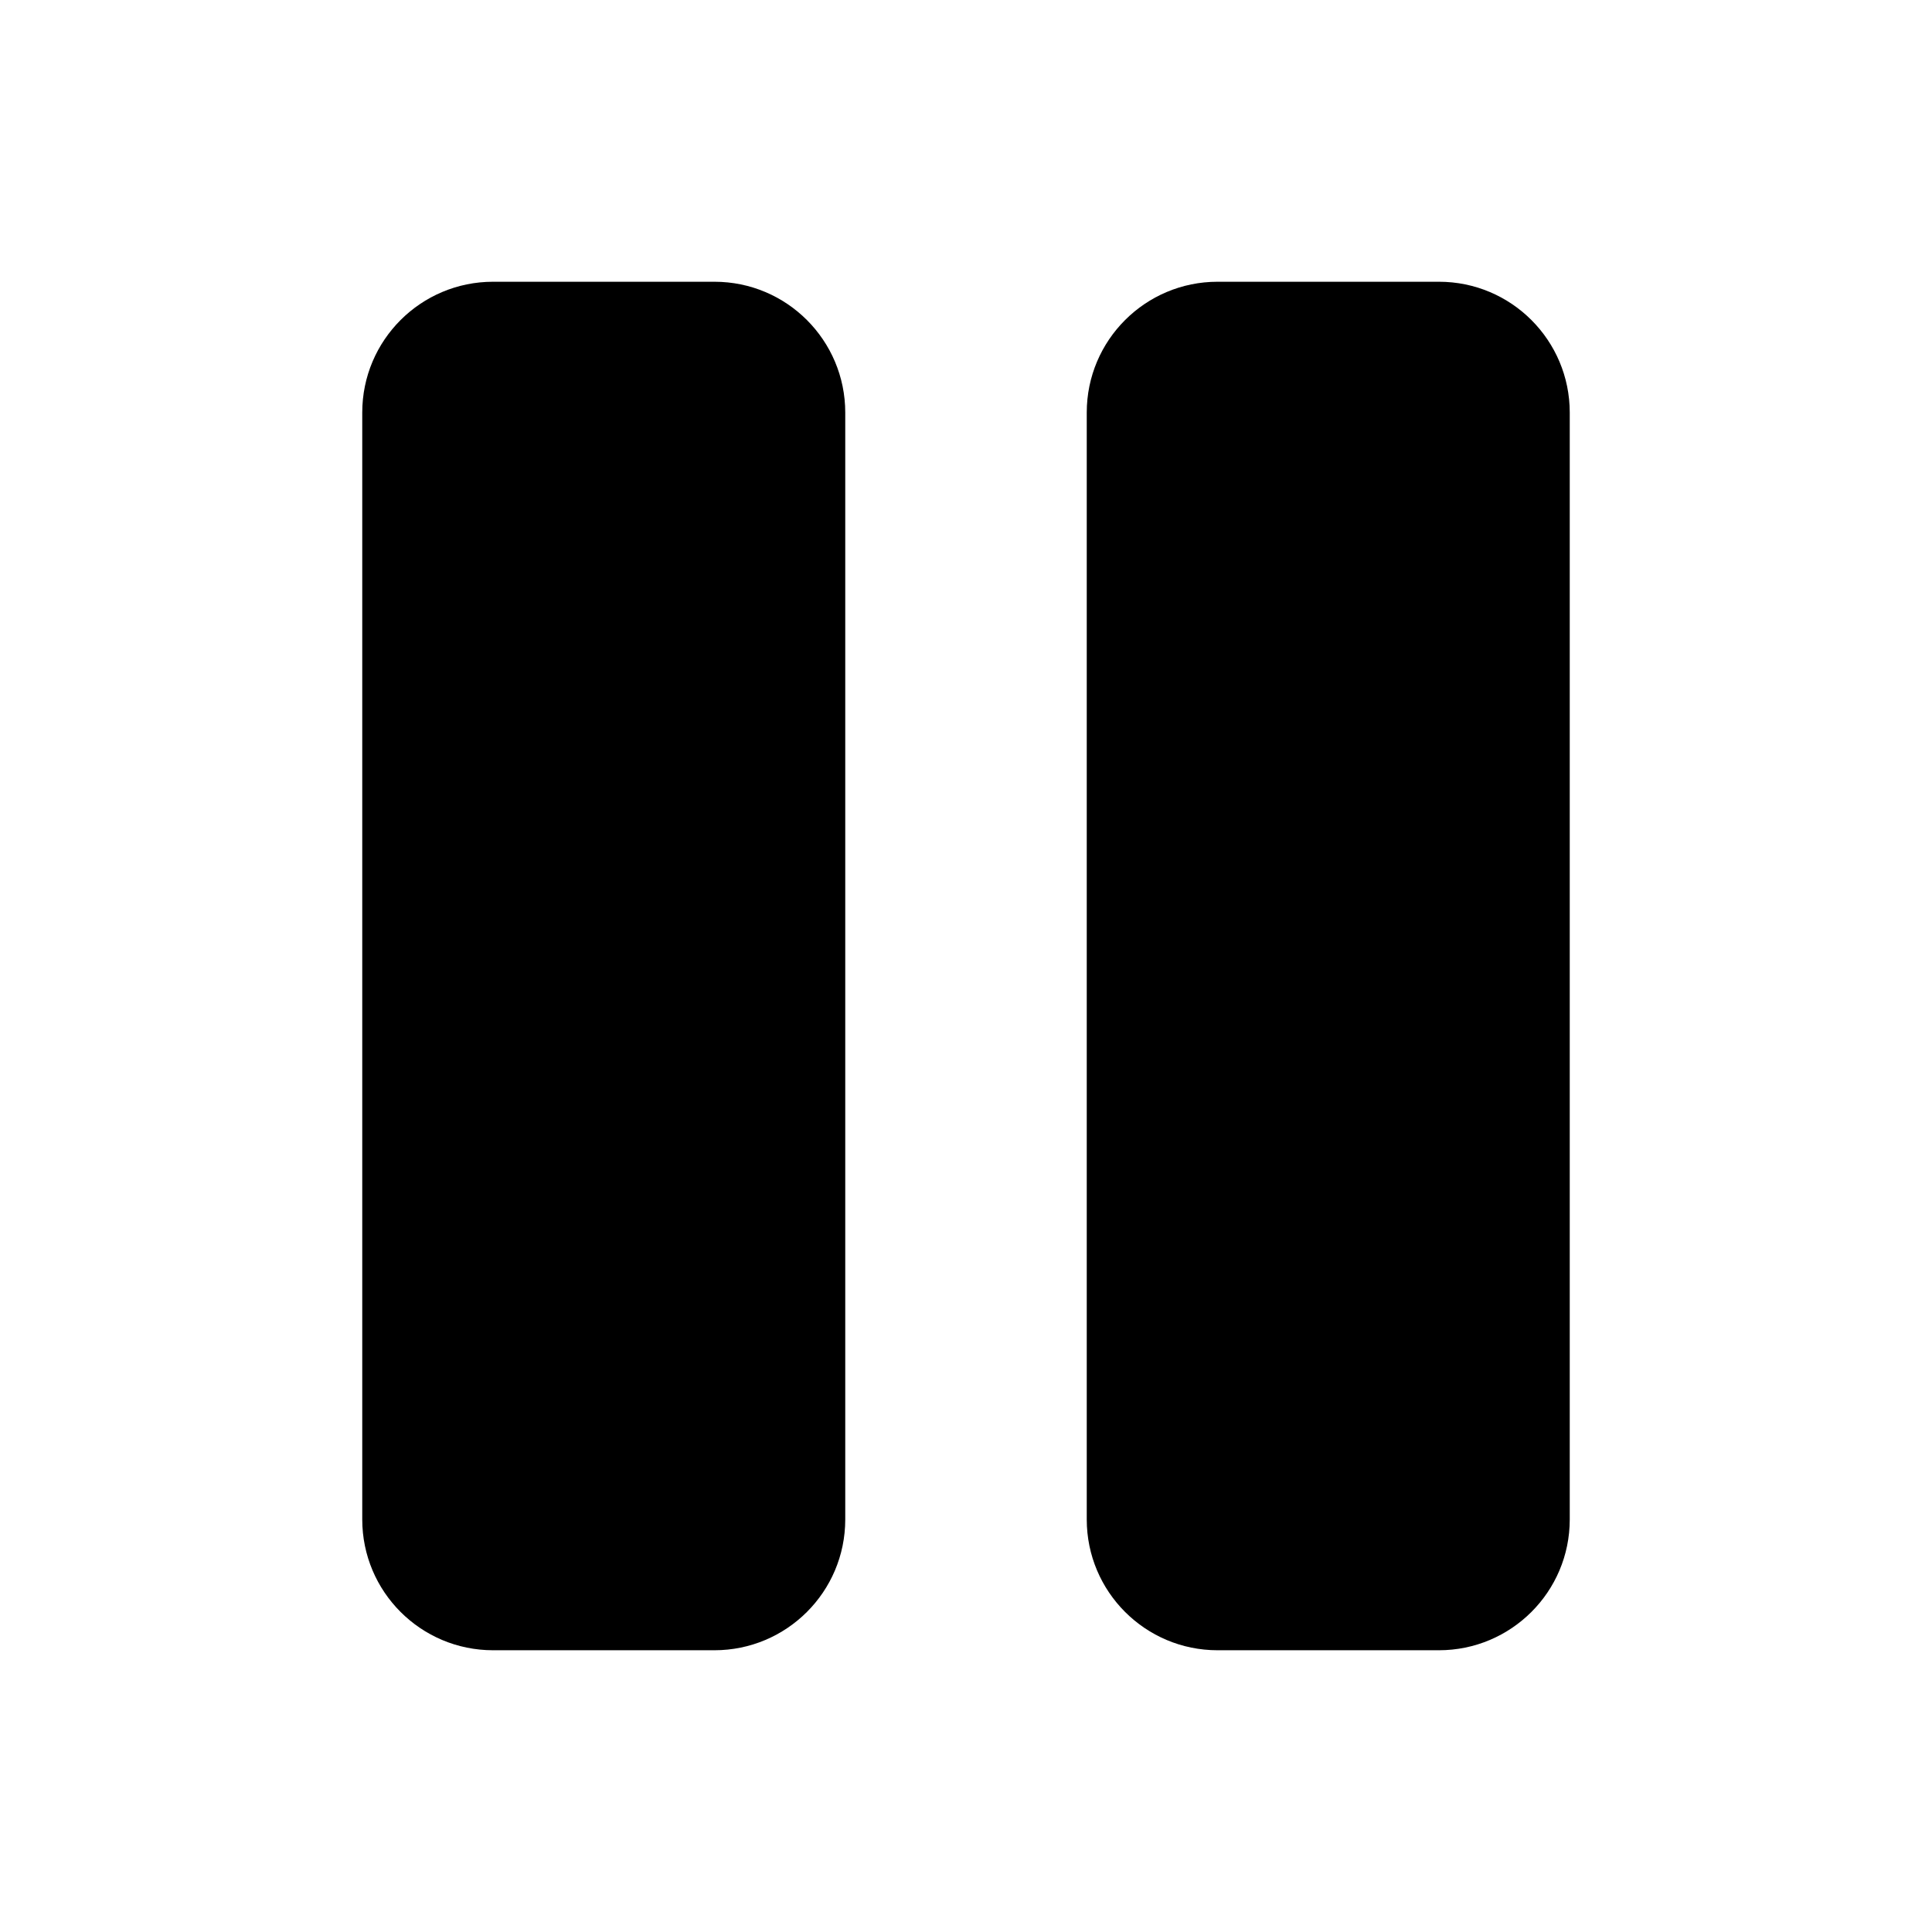
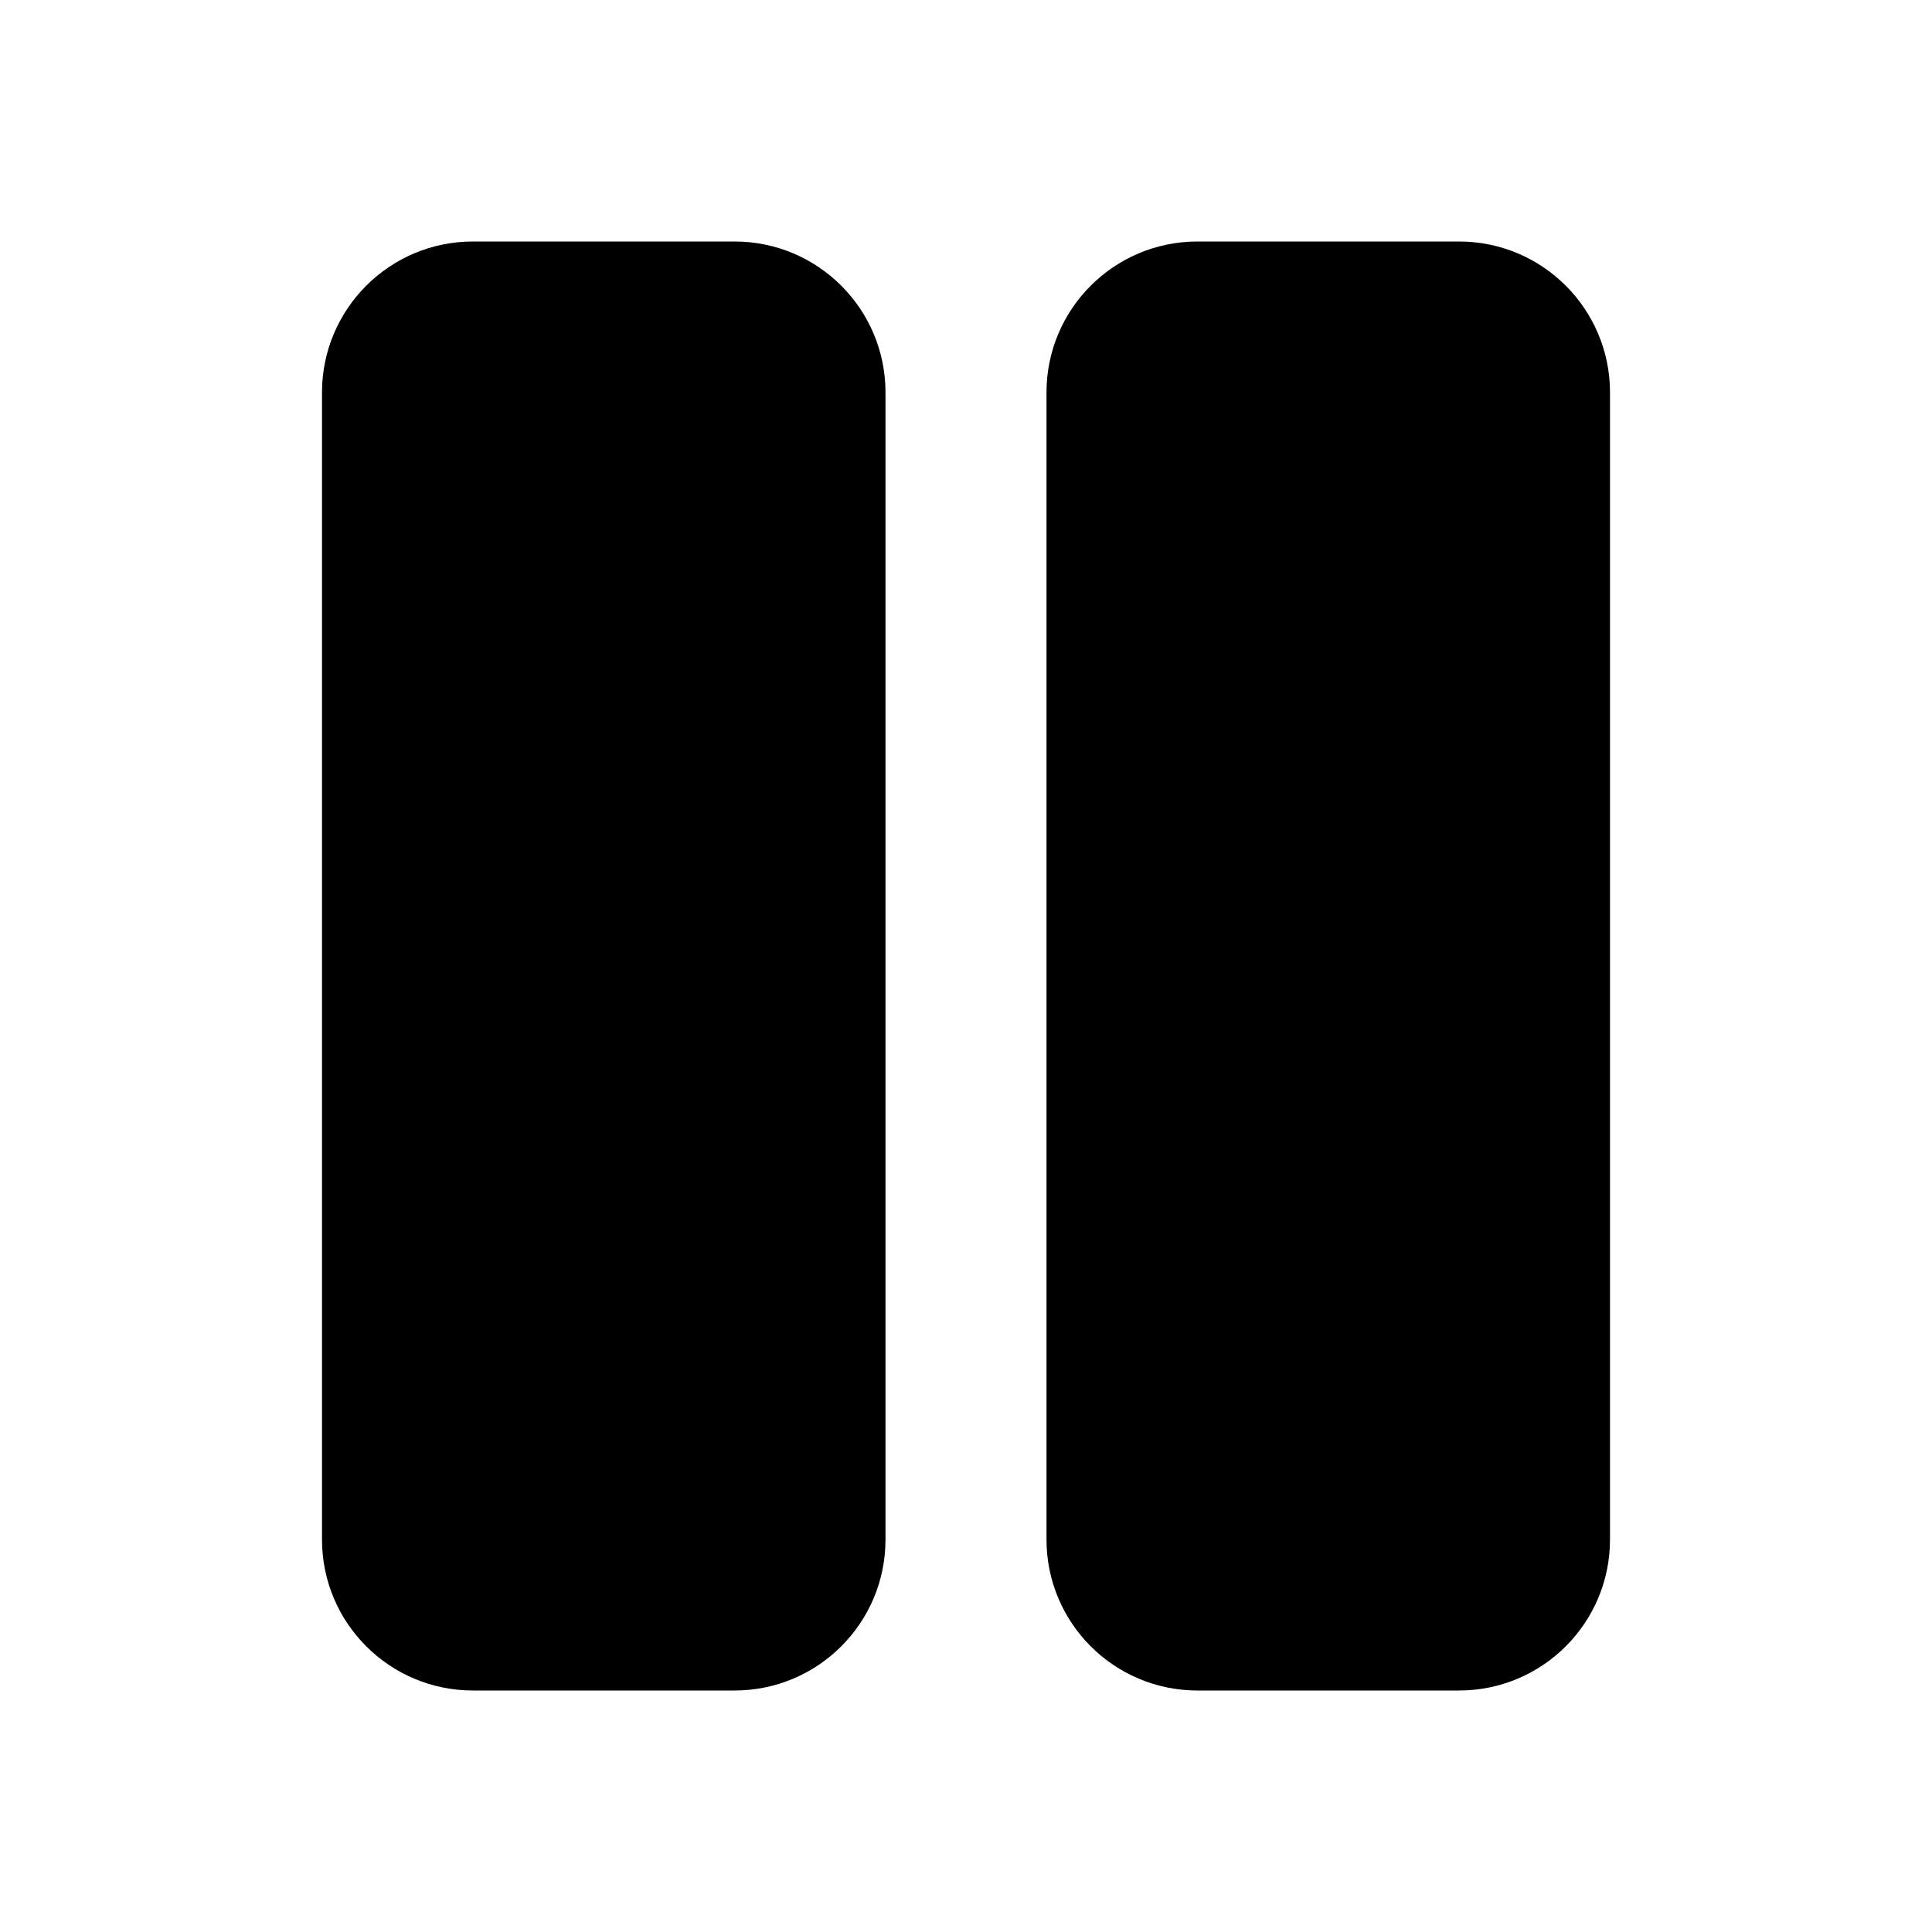
<svg xmlns="http://www.w3.org/2000/svg" width="48" height="48" viewBox="0 0 48 48">
-   <path d="M17.75 7C19.55 7 21 8.46 21 10.25v27.5c0 1.8-1.46 3.25-3.25 3.25h-5.5A3.25 3.25 0 019 37.75v-27.5C9 8.45 10.46 7 12.25 7h5.5zm18 0C37.55 7 39 8.46 39 10.25v27.5c0 1.8-1.46 3.25-3.25 3.25h-5.5A3.25 3.25 0 0127 37.75v-27.5C27 8.45 28.46 7 30.25 7h5.5z" />
+   <path d="M11.75 6A3.75 3.75 0 008 9.75v28.5A3.75 3.75 0 0011.75 42h6.5A3.75 3.75 0 0022 38.25V9.75A3.75 3.75 0 0018.25 6h-6.5zm18 0A3.75 3.75 0 0026 9.75v28.5A3.75 3.75 0 0029.75 42h6.5A3.75 3.75 0 0040 38.25V9.75A3.75 3.75 0 0036.25 6h-6.5z" />
</svg>
